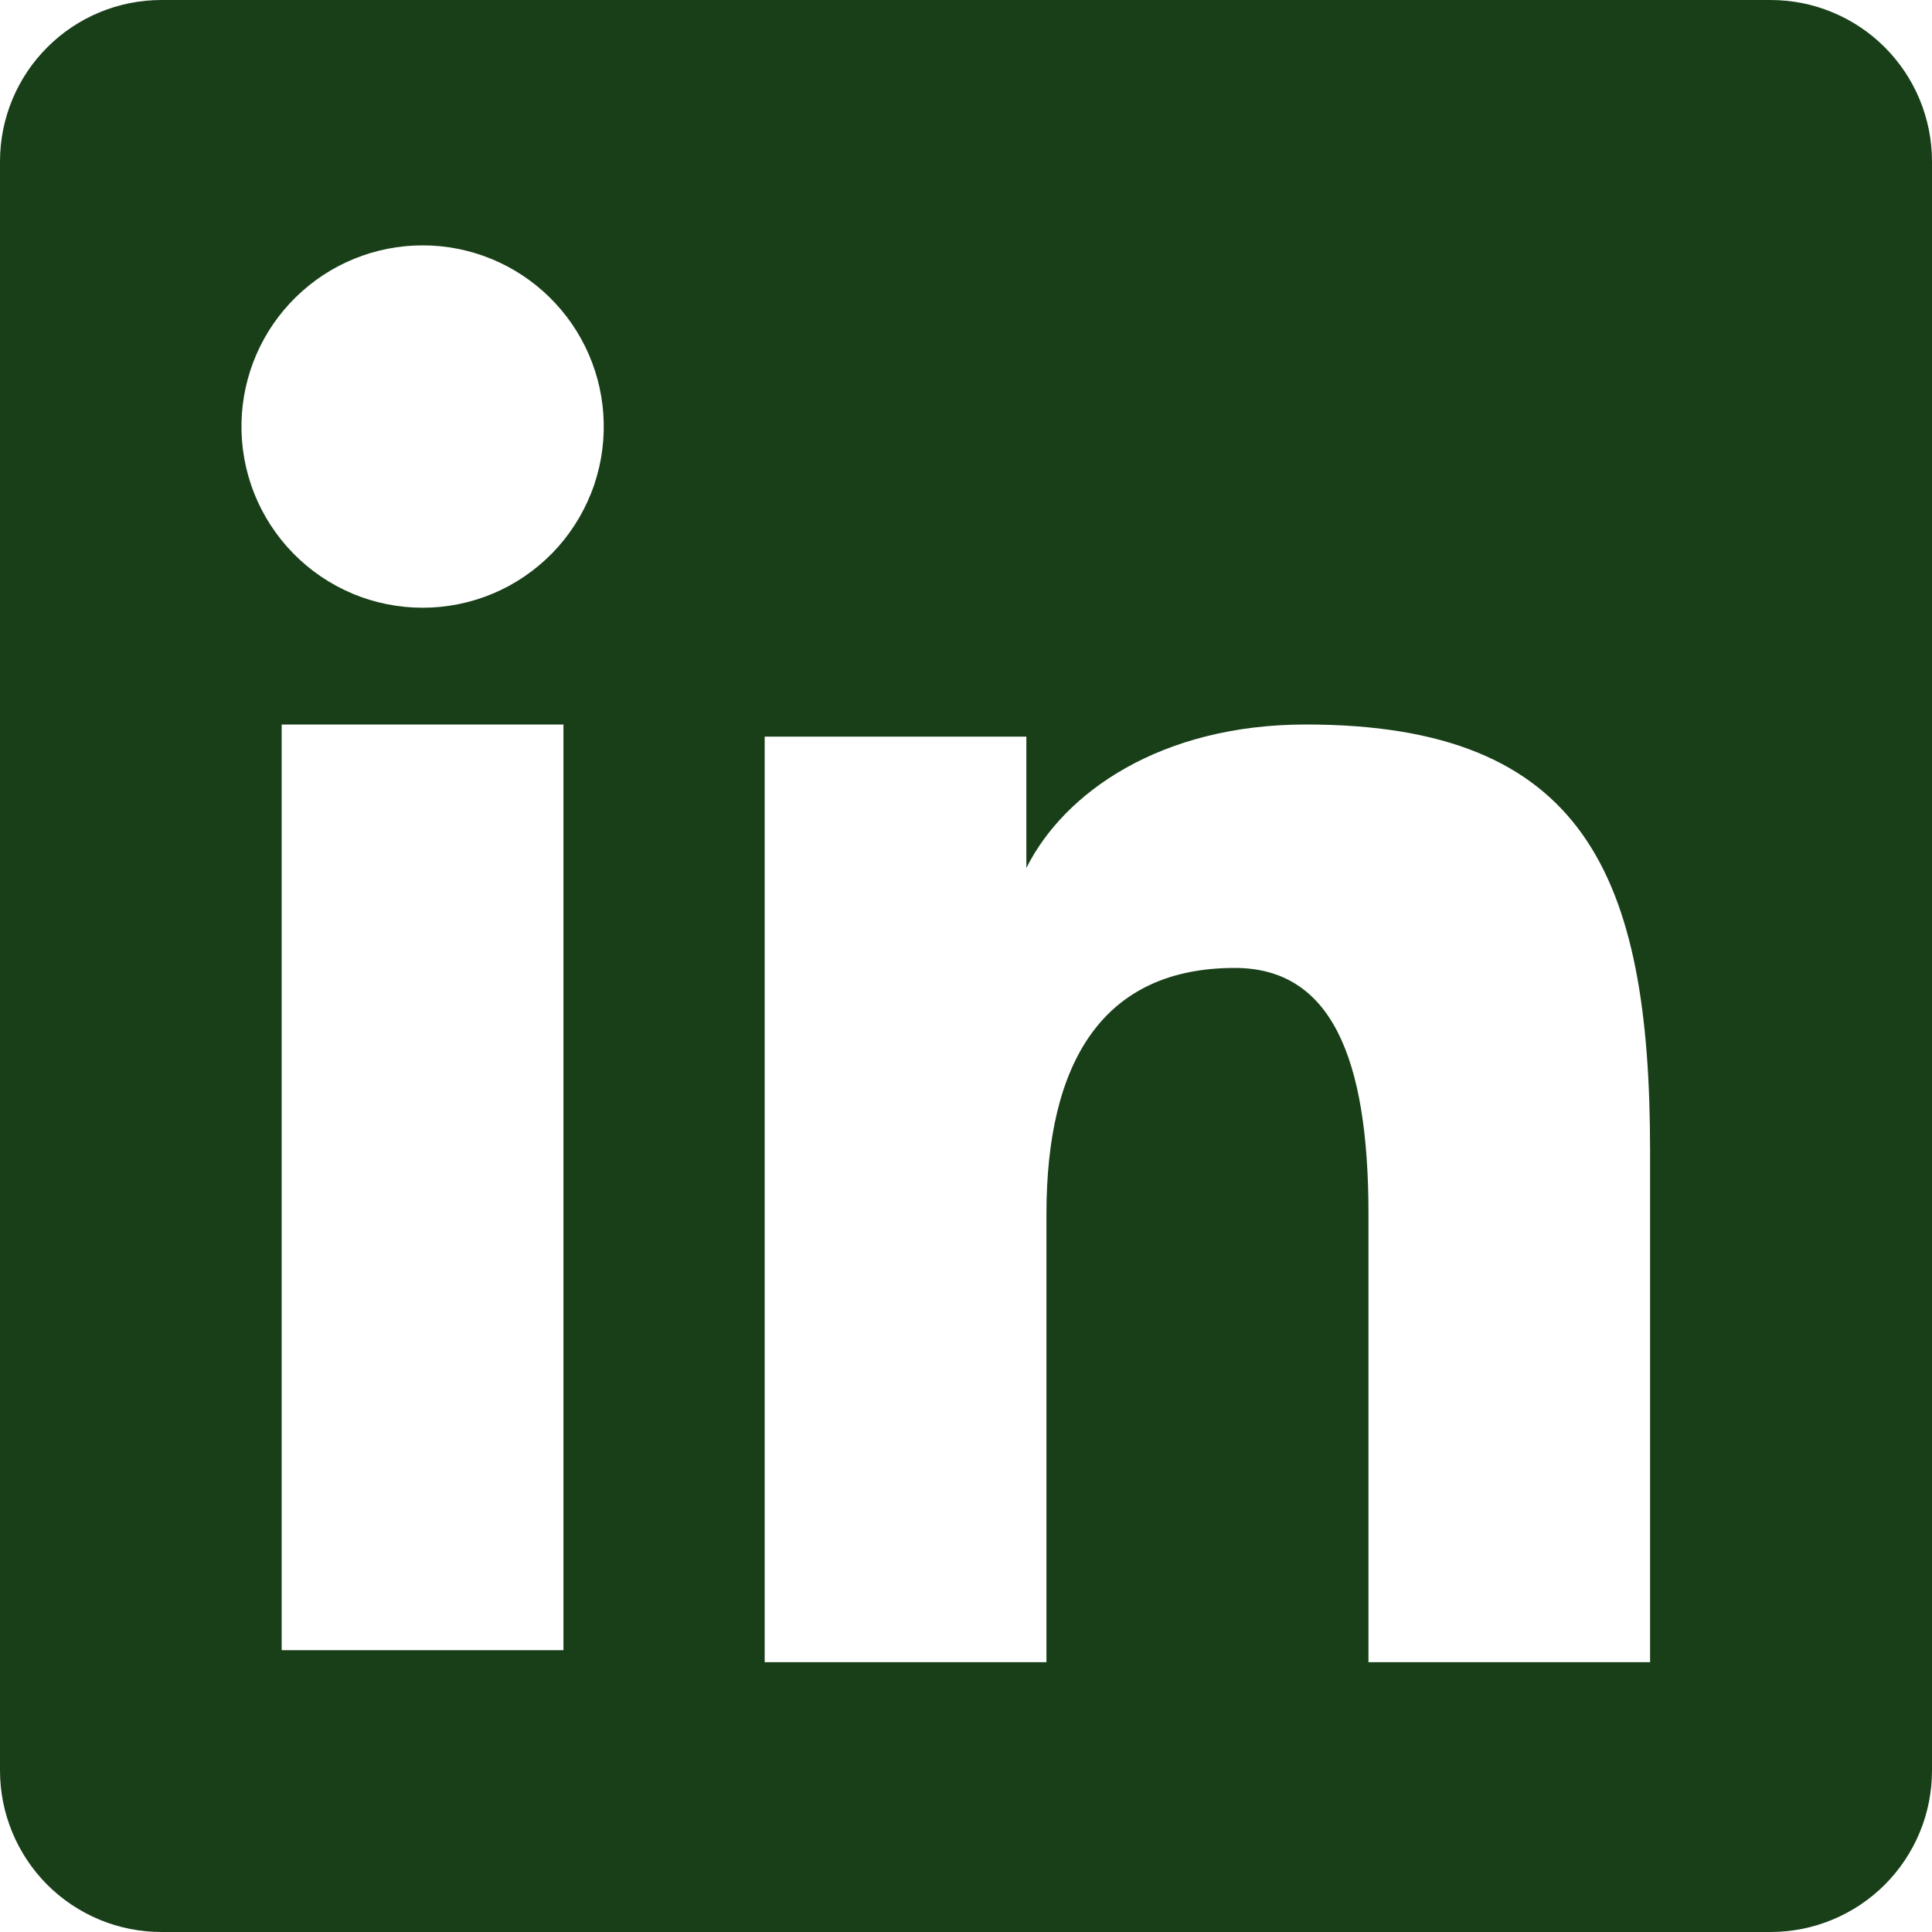
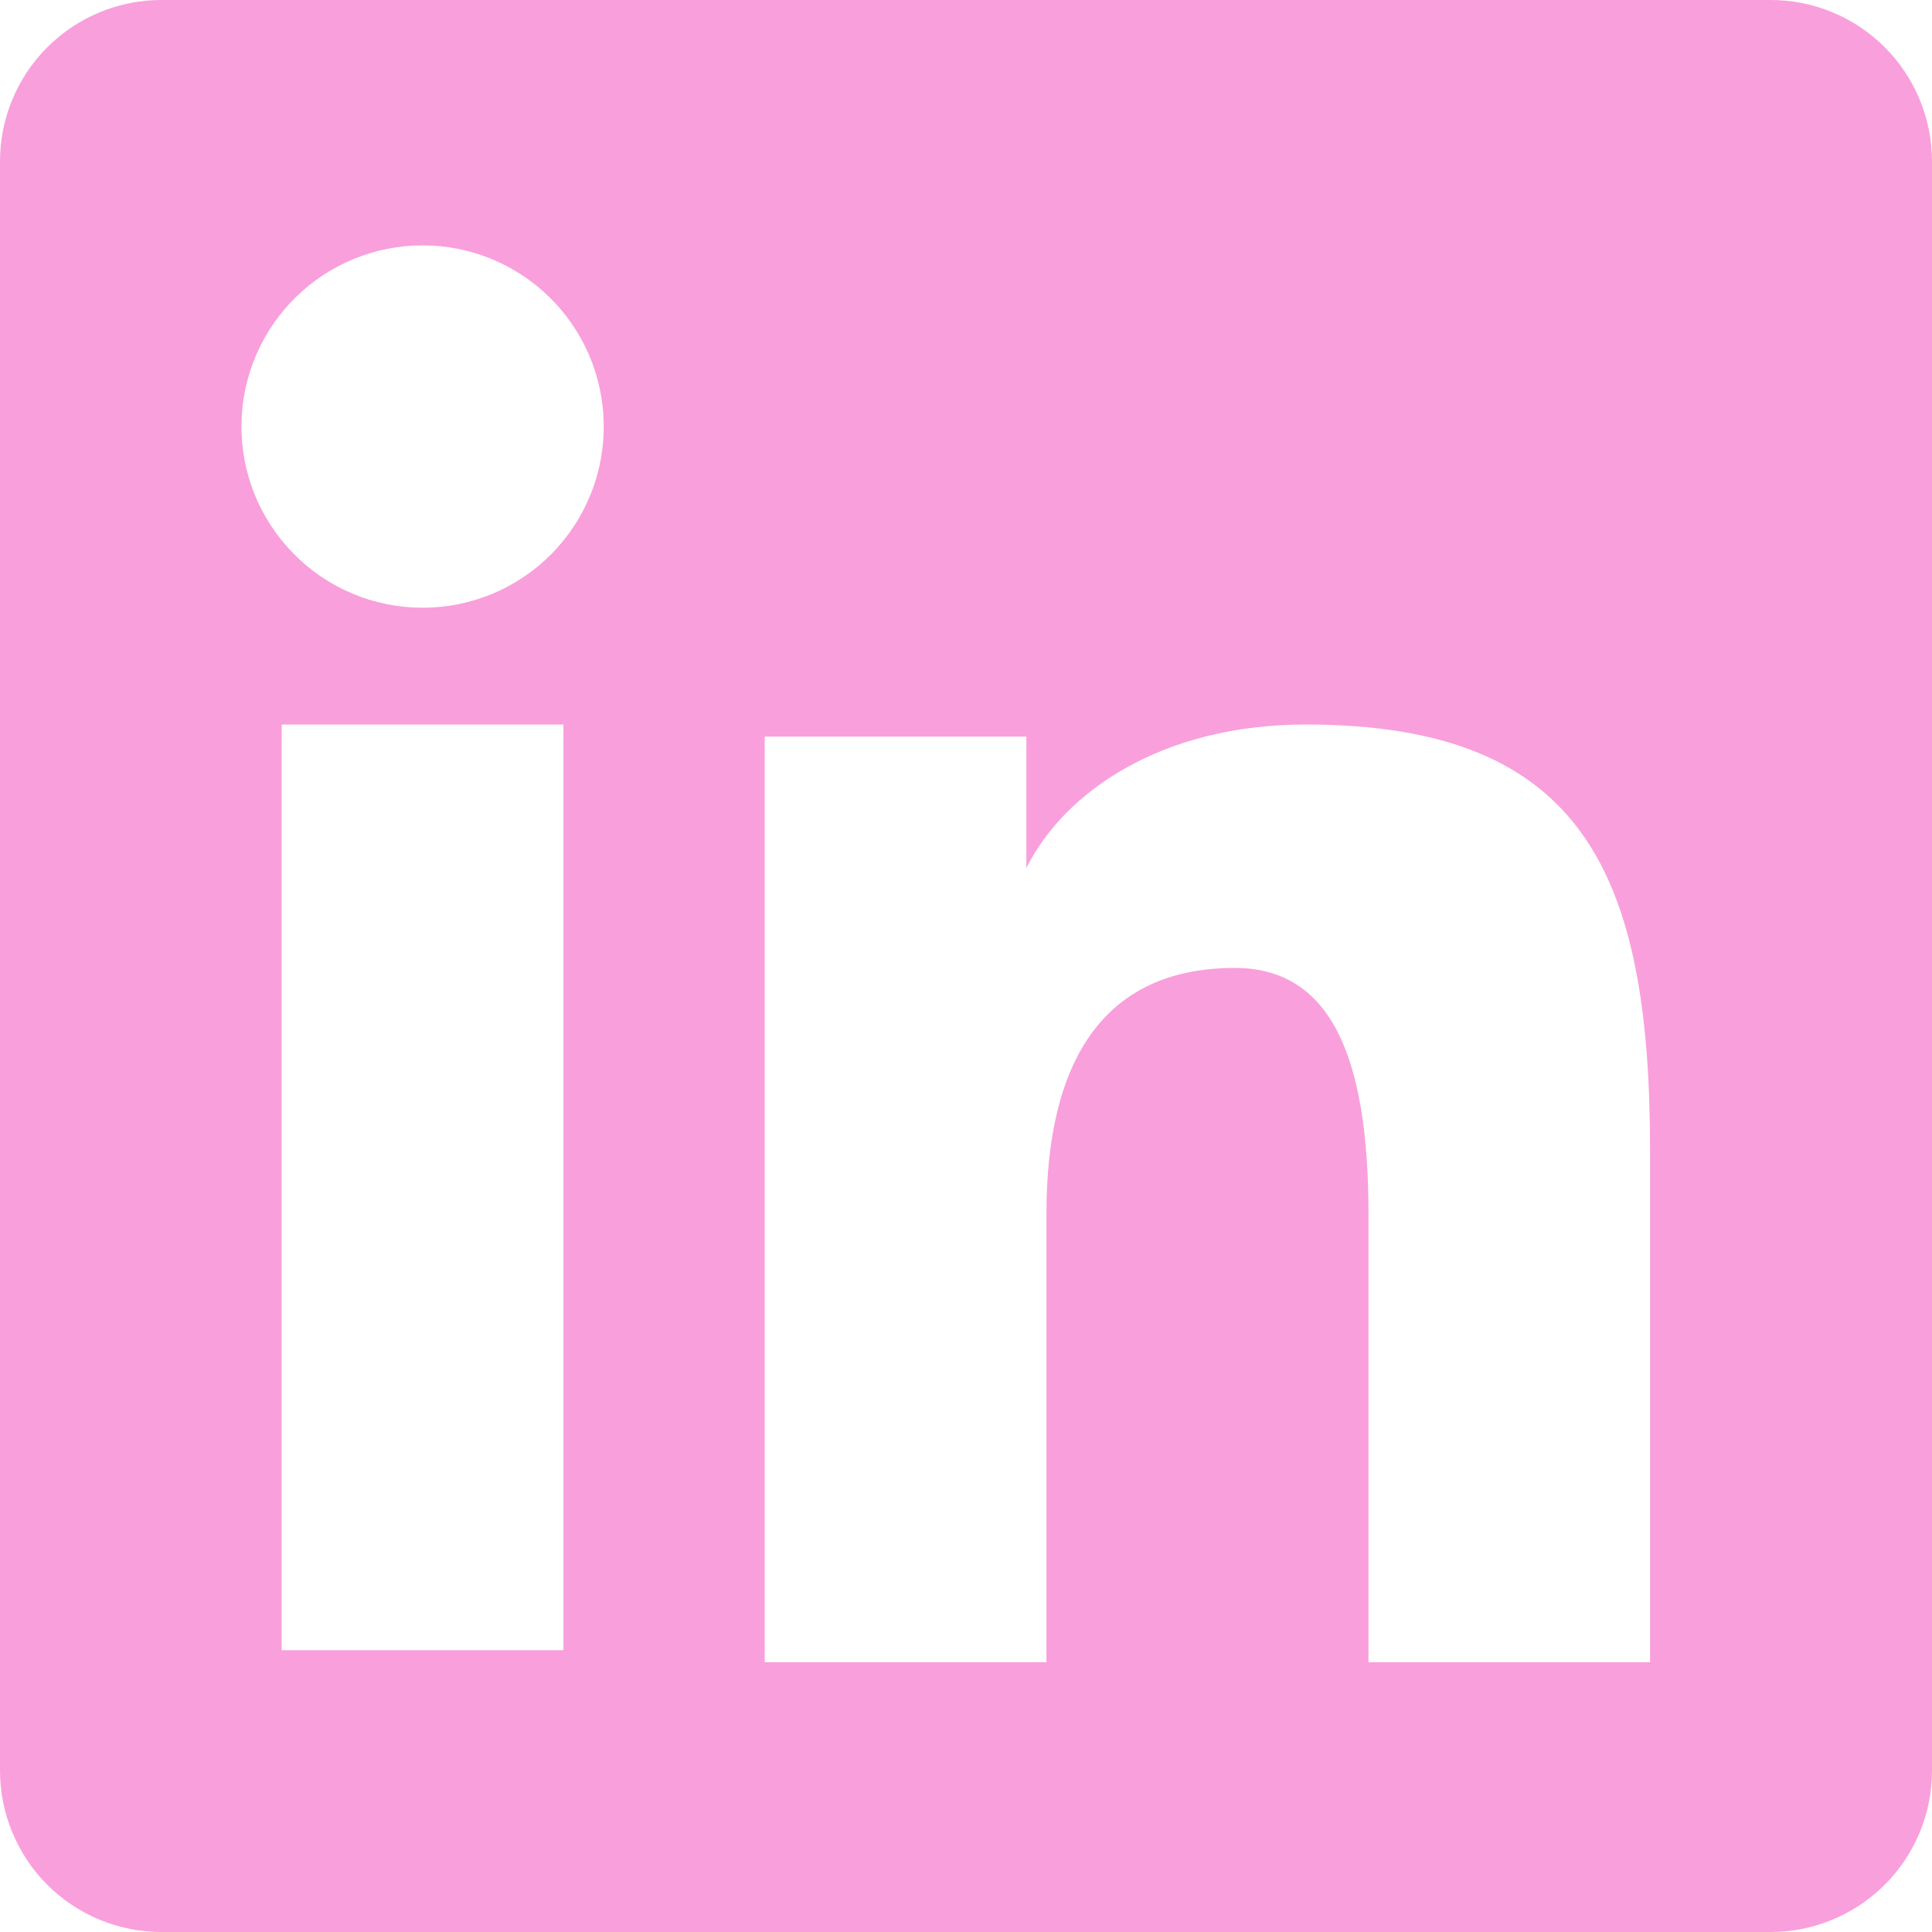
<svg xmlns="http://www.w3.org/2000/svg" width="25" height="25" viewBox="0 0 25 25" fill="none">
-   <path fill-rule="evenodd" clip-rule="evenodd" d="M3.09159e-07 2.089C3.09159e-07 1.535 0.22 1.003 0.612 0.612C1.003 0.22 1.535 2.78445e-06 2.089 2.78445e-06H22.909C23.184 -0 23.456 0.053 23.709 0.158C23.963 0.263 24.194 0.417 24.388 0.611C24.582 0.805 24.736 1.035 24.841 1.289C24.946 1.542 25 1.814 25 2.089V22.909C25 23.184 24.947 23.456 24.842 23.709C24.737 23.963 24.583 24.194 24.389 24.388C24.195 24.582 23.964 24.736 23.71 24.841C23.457 24.946 23.185 25 22.91 25H2.089C1.814 25 1.543 24.946 1.289 24.841C1.036 24.736 0.805 24.582 0.611 24.388C0.417 24.194 0.264 23.963 0.159 23.71C0.054 23.456 -0 23.185 3.09159e-07 22.91V2.089ZM9.895 9.532H13.281V11.232C13.769 10.255 15.019 9.375 16.898 9.375C20.499 9.375 21.352 11.322 21.352 14.893V21.509H17.708V15.707C17.708 13.673 17.219 12.525 15.978 12.525C14.257 12.525 13.541 13.762 13.541 15.707V21.509H9.895V9.532ZM3.645 21.353H7.291V9.375H3.645V21.352V21.353ZM7.812 5.468C7.819 5.78 7.764 6.091 7.649 6.381C7.534 6.671 7.363 6.936 7.145 7.159C6.926 7.382 6.666 7.56 6.378 7.681C6.09 7.802 5.781 7.864 5.469 7.864C5.157 7.864 4.847 7.802 4.56 7.681C4.272 7.56 4.011 7.382 3.793 7.159C3.575 6.936 3.403 6.671 3.288 6.381C3.174 6.091 3.118 5.78 3.125 5.468C3.138 4.856 3.391 4.272 3.829 3.844C4.267 3.415 4.856 3.175 5.469 3.175C6.082 3.175 6.67 3.415 7.108 3.844C7.546 4.272 7.799 4.856 7.812 5.468Z" fill="#193F19" />
+   <path fill-rule="evenodd" clip-rule="evenodd" d="M3.09159e-07 2.089C3.09159e-07 1.535 0.22 1.003 0.612 0.612C1.003 0.22 1.535 2.78445e-06 2.089 2.78445e-06H22.909C23.184 -0 23.456 0.053 23.709 0.158C23.963 0.263 24.194 0.417 24.388 0.611C24.582 0.805 24.736 1.035 24.841 1.289C24.946 1.542 25 1.814 25 2.089V22.909C25 23.184 24.947 23.456 24.842 23.709C24.737 23.963 24.583 24.194 24.389 24.388C24.195 24.582 23.964 24.736 23.71 24.841C23.457 24.946 23.185 25 22.91 25H2.089C1.814 25 1.543 24.946 1.289 24.841C1.036 24.736 0.805 24.582 0.611 24.388C0.417 24.194 0.264 23.963 0.159 23.71C0.054 23.456 -0 23.185 3.09159e-07 22.91V2.089ZM9.895 9.532H13.281V11.232C13.769 10.255 15.019 9.375 16.898 9.375C20.499 9.375 21.352 11.322 21.352 14.893V21.509H17.708V15.707C17.708 13.673 17.219 12.525 15.978 12.525C14.257 12.525 13.541 13.762 13.541 15.707V21.509H9.895V9.532ZM3.645 21.353H7.291V9.375H3.645V21.352V21.353ZM7.812 5.468C7.819 5.78 7.764 6.091 7.649 6.381C7.534 6.671 7.363 6.936 7.145 7.159C6.926 7.382 6.666 7.56 6.378 7.681C6.09 7.802 5.781 7.864 5.469 7.864C5.157 7.864 4.847 7.802 4.56 7.681C4.272 7.56 4.011 7.382 3.793 7.159C3.575 6.936 3.403 6.671 3.288 6.381C3.174 6.091 3.118 5.78 3.125 5.468C3.138 4.856 3.391 4.272 3.829 3.844C4.267 3.415 4.856 3.175 5.469 3.175C6.082 3.175 6.67 3.415 7.108 3.844C7.546 4.272 7.799 4.856 7.812 5.468Z" fill="#F99FDC" />
</svg>
